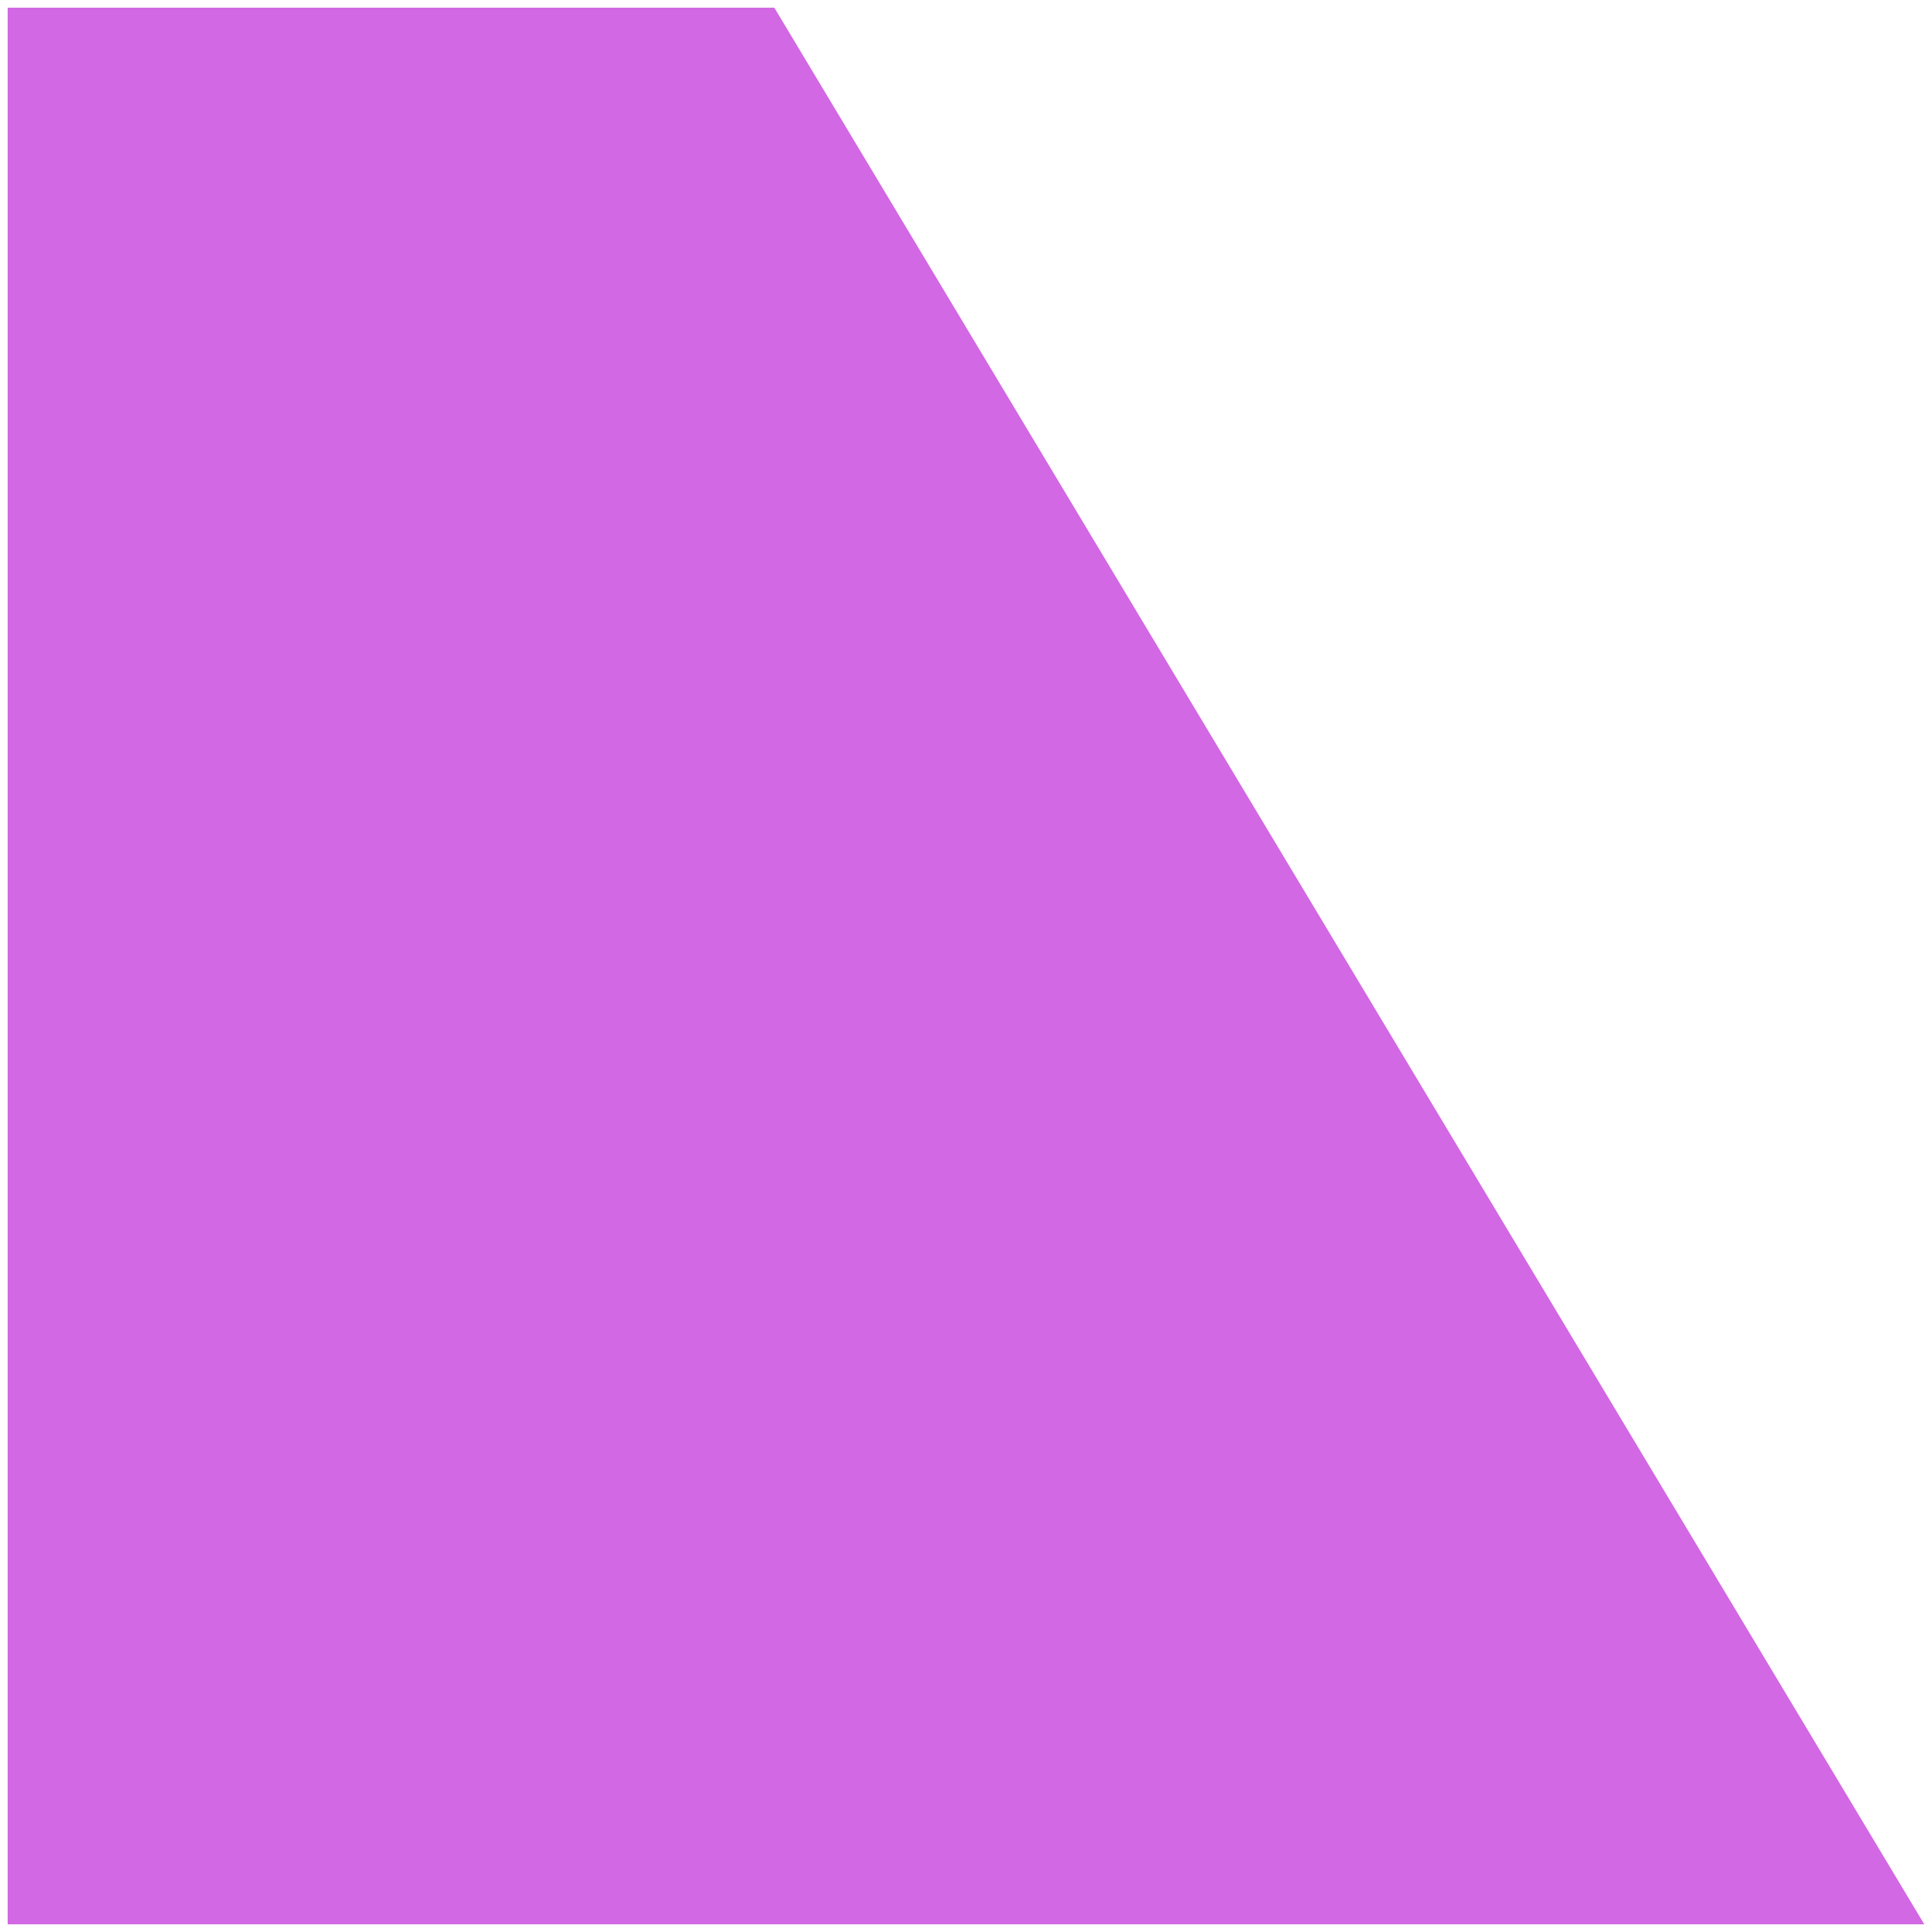
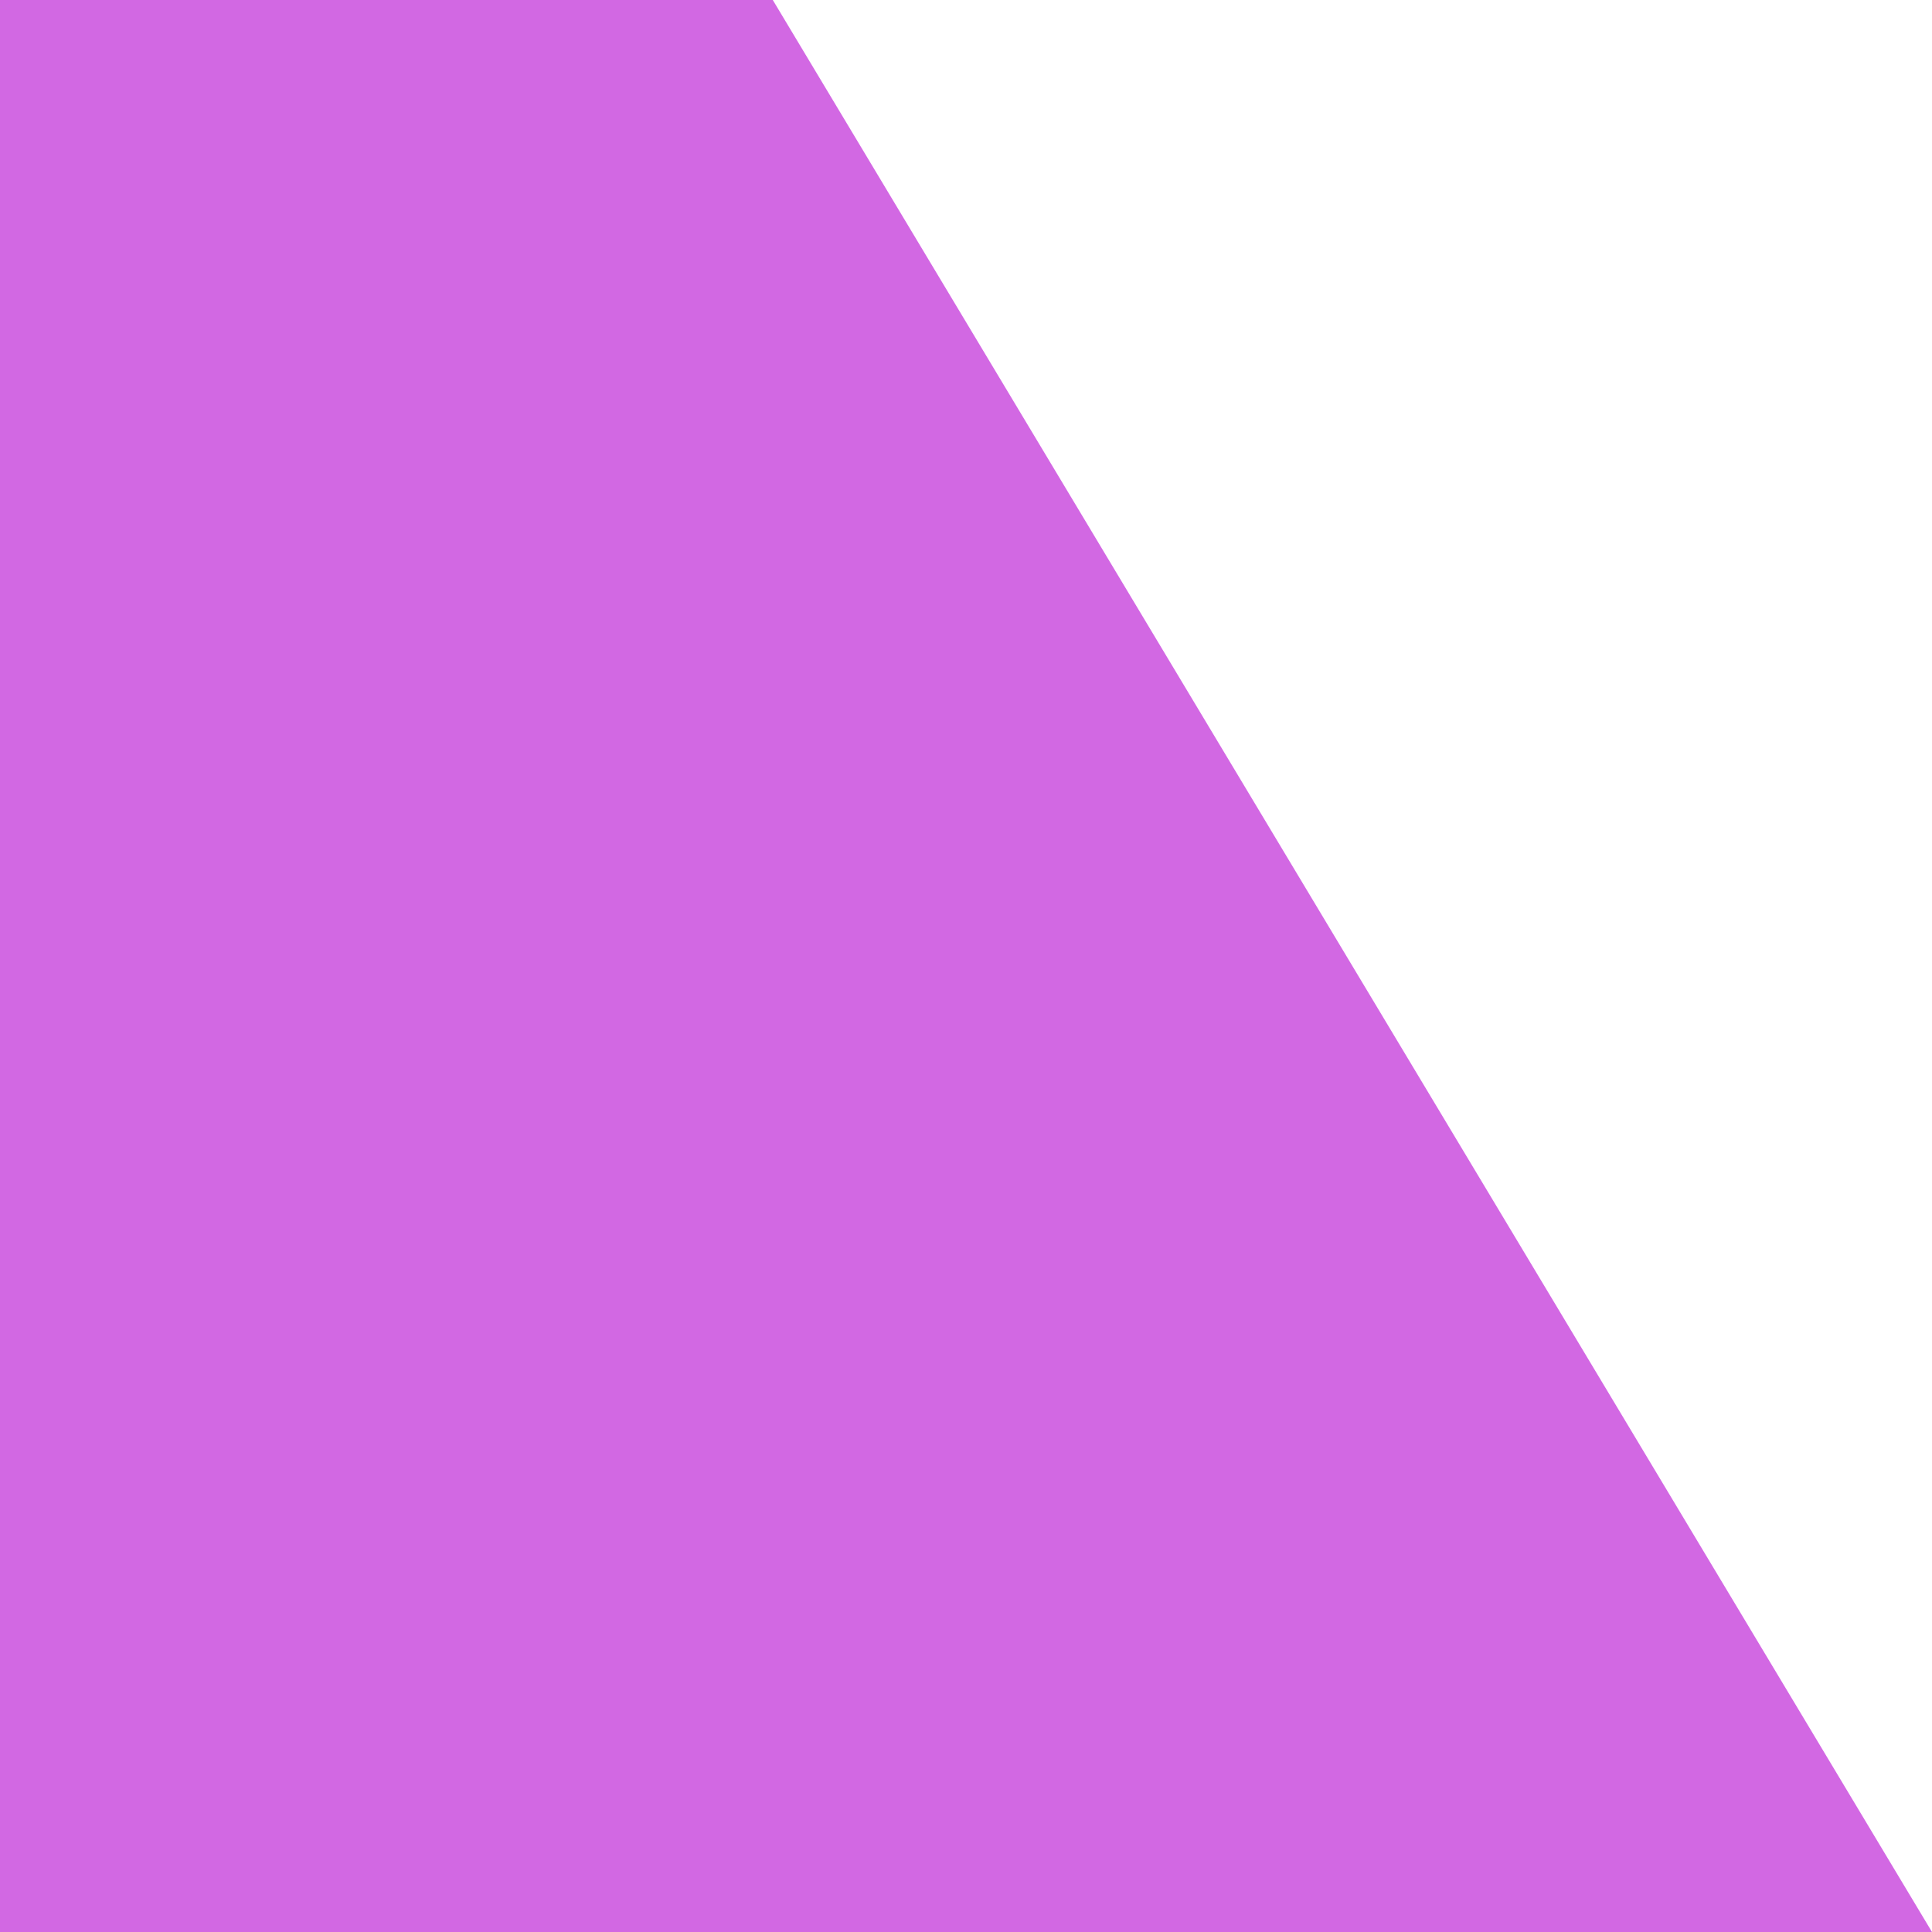
- <svg xmlns="http://www.w3.org/2000/svg" width="252px" height="252px" viewBox="0 0 252 252" version="1.1">
-   <defs />
-   <g id="Page-1" stroke="none" stroke-width="1" fill="none" fill-rule="evenodd">
-     <g id="Group" transform="translate(0.21, 0.87)" fill="#D268E3">
-       <path d="M0.79,0.13 L100.79,0.13 L250.79,250.13 L0.79,250.13 L0.79,0.13 Z" id="Shape" />
+ <svg xmlns="http://www.w3.org/2000/svg" version="1.1" id="Layer_1" x="0px" y="0px" width="252px" height="252px" viewBox="0 0 252 252" enable-background="new 0 0 252 252" xml:space="preserve">
+   <g id="Page-1">
+     <g id="Group" transform="translate(0.21, 0.87)">
+       <path id="Shape" fill="#D268E3" d="M-0.21-0.87h100.8l151.2,252h-252V-0.87z" />
    </g>
  </g>
</svg>
